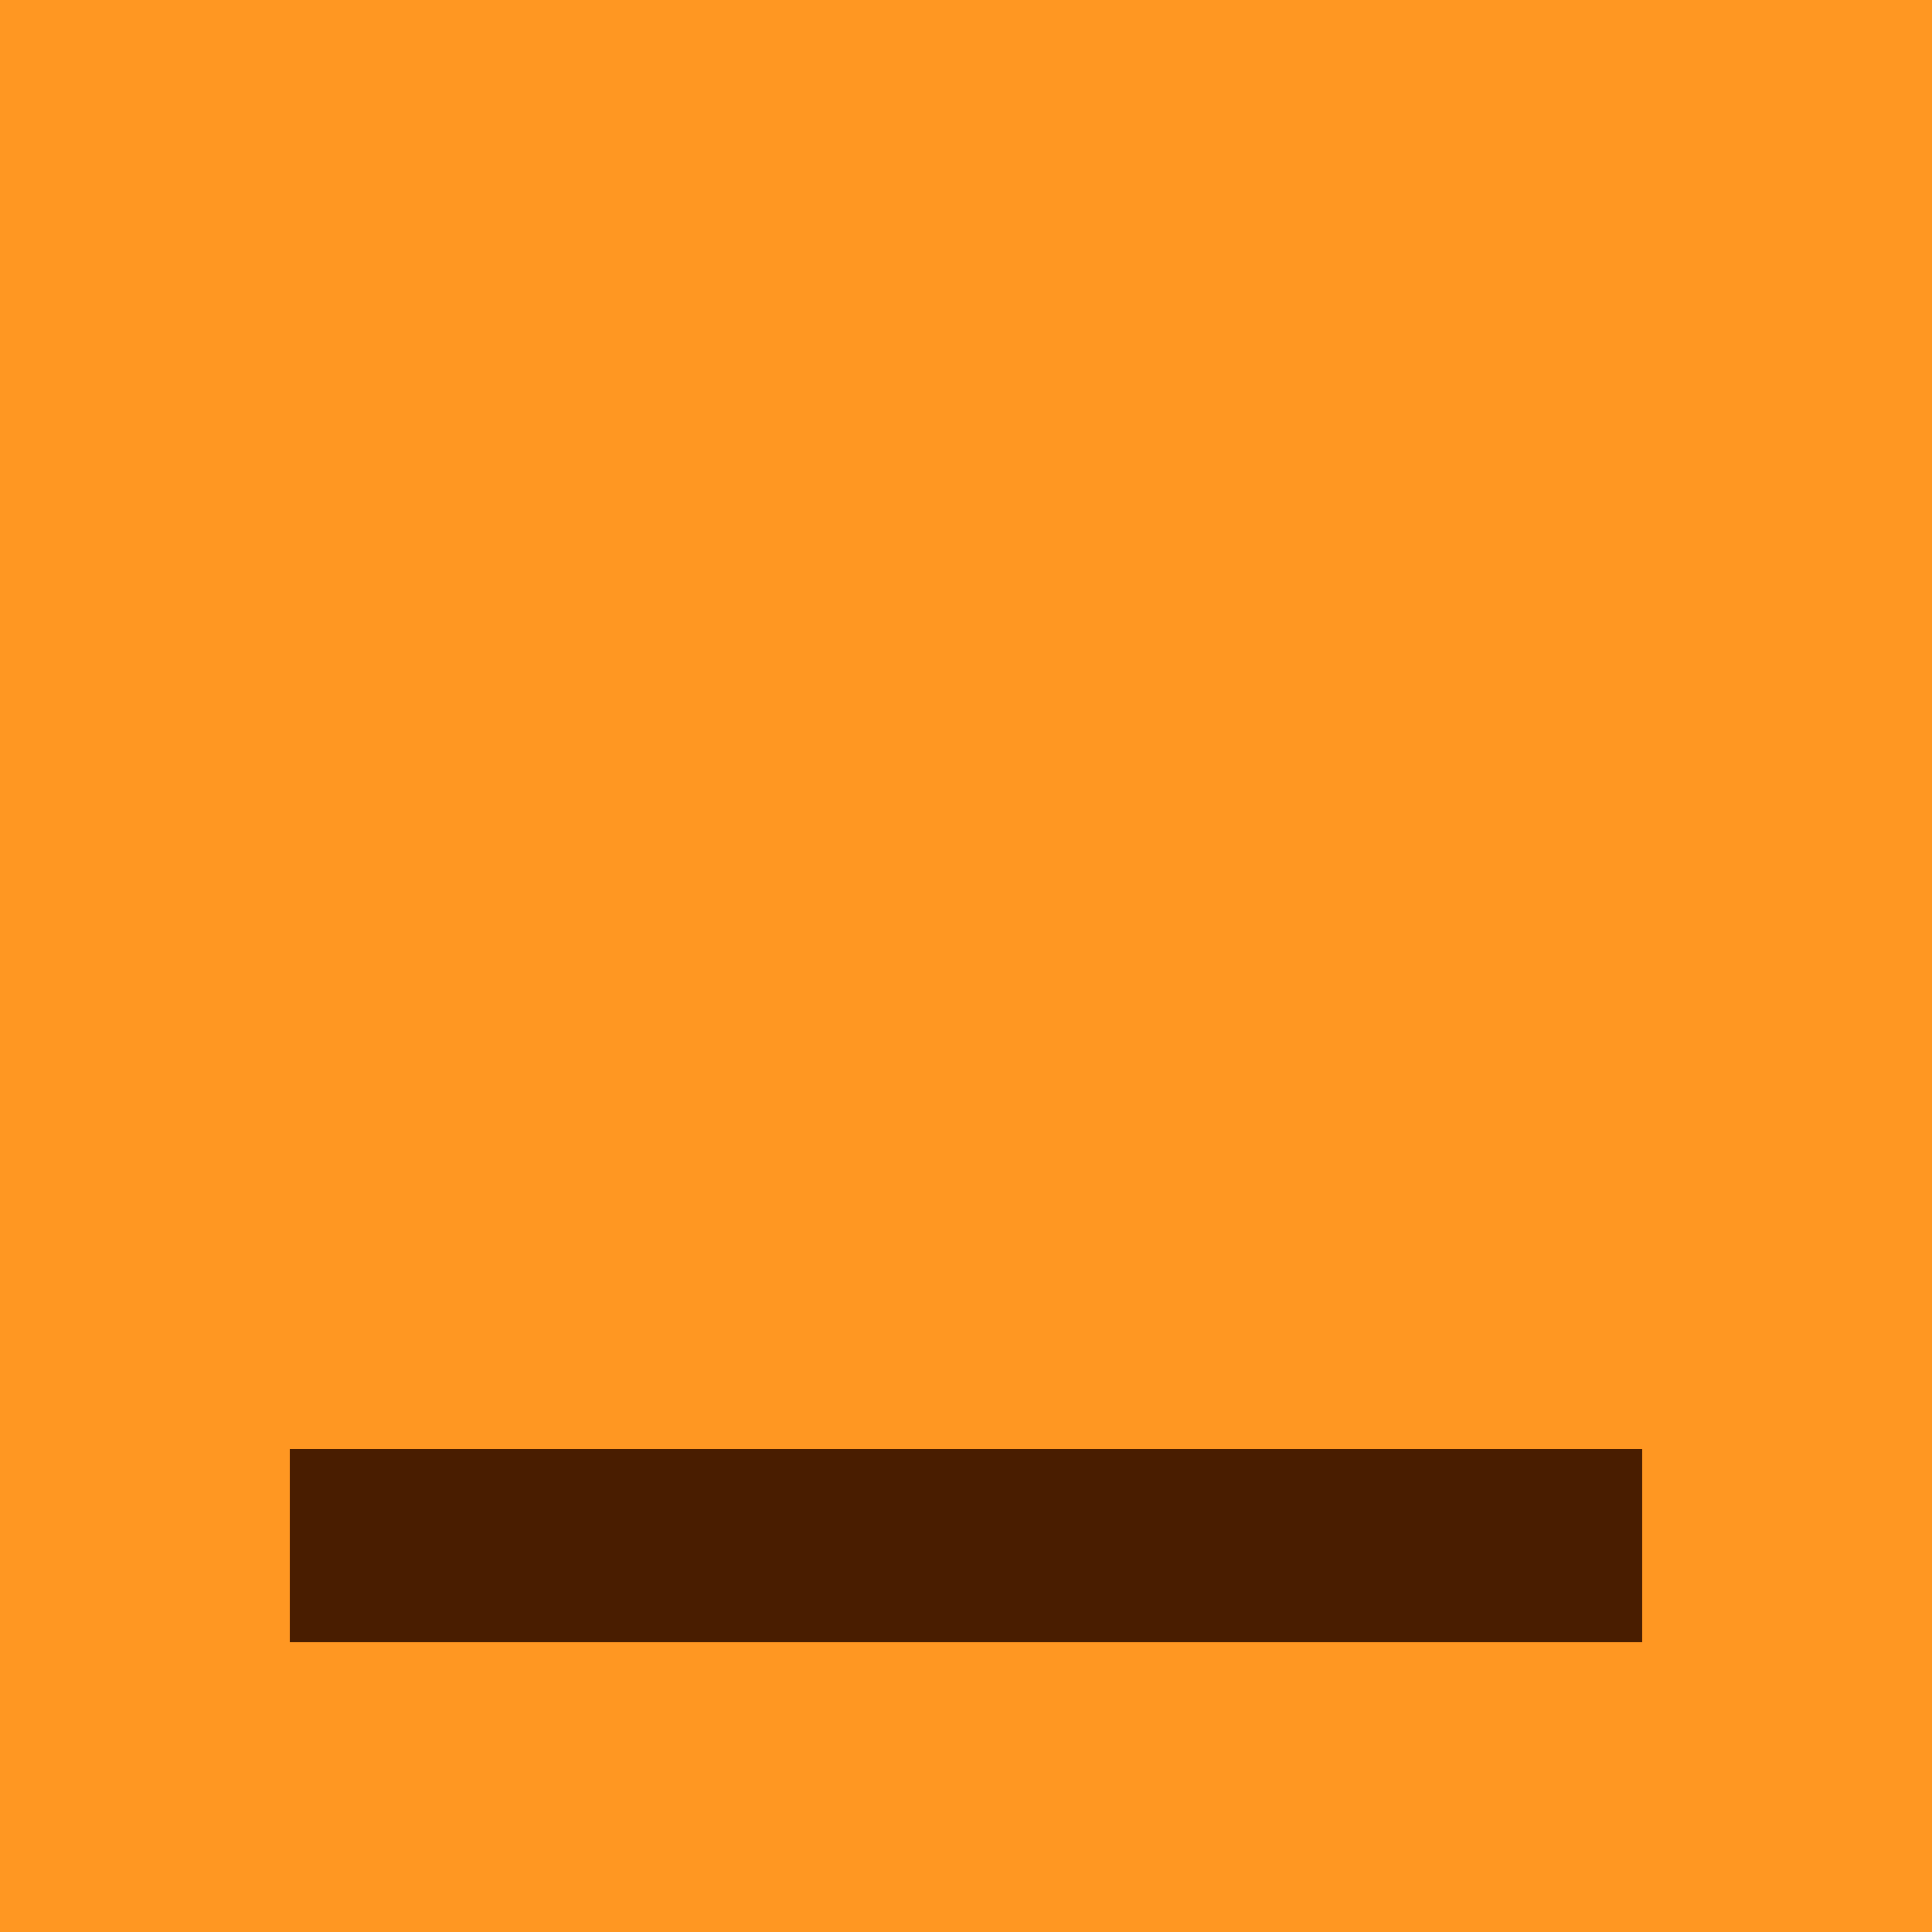
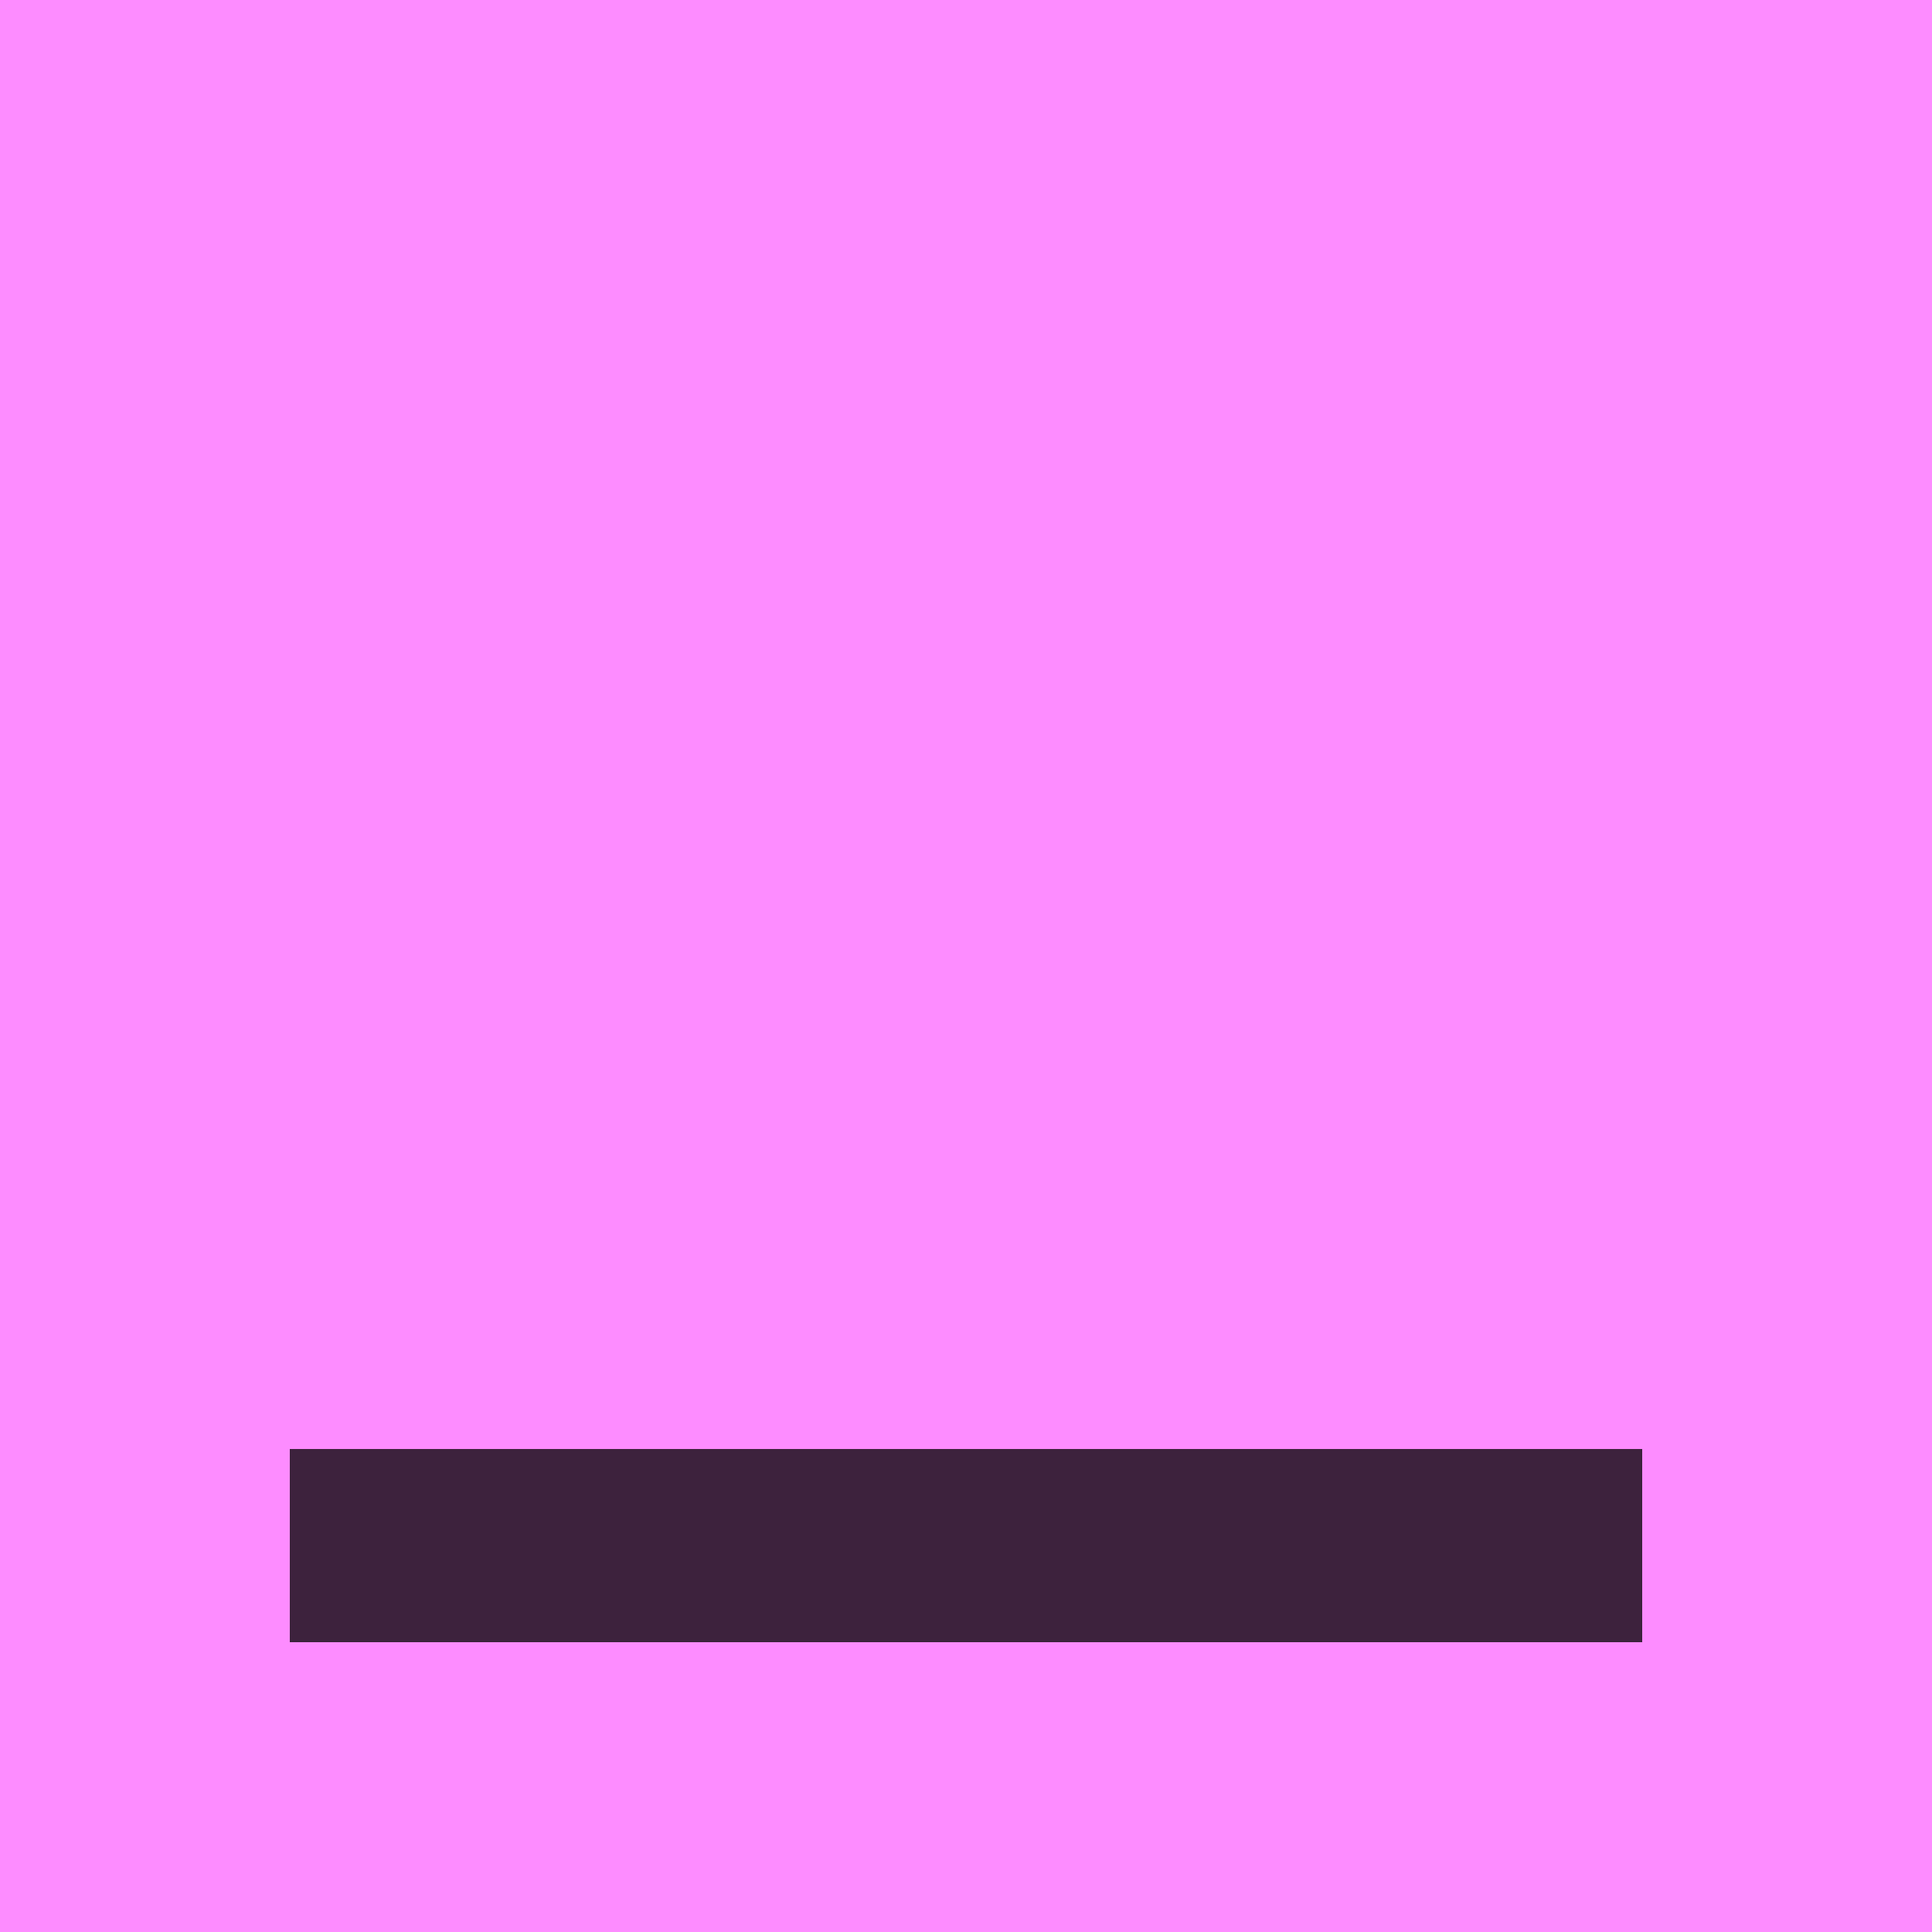
<svg xmlns="http://www.w3.org/2000/svg" width="20" height="20" viewBox="0 0 20 20" fill="none">
-   <rect width="20" height="20" fill="#FF9722" />
-   <rect x="3" y="15" width="14" height="2" fill="#491D00" />
+   <rect width="20" height="20" fill="#fd8cff" />
+   <rect x="3" y="15" width="14" height="2" fill="#3d223d" />
</svg>
